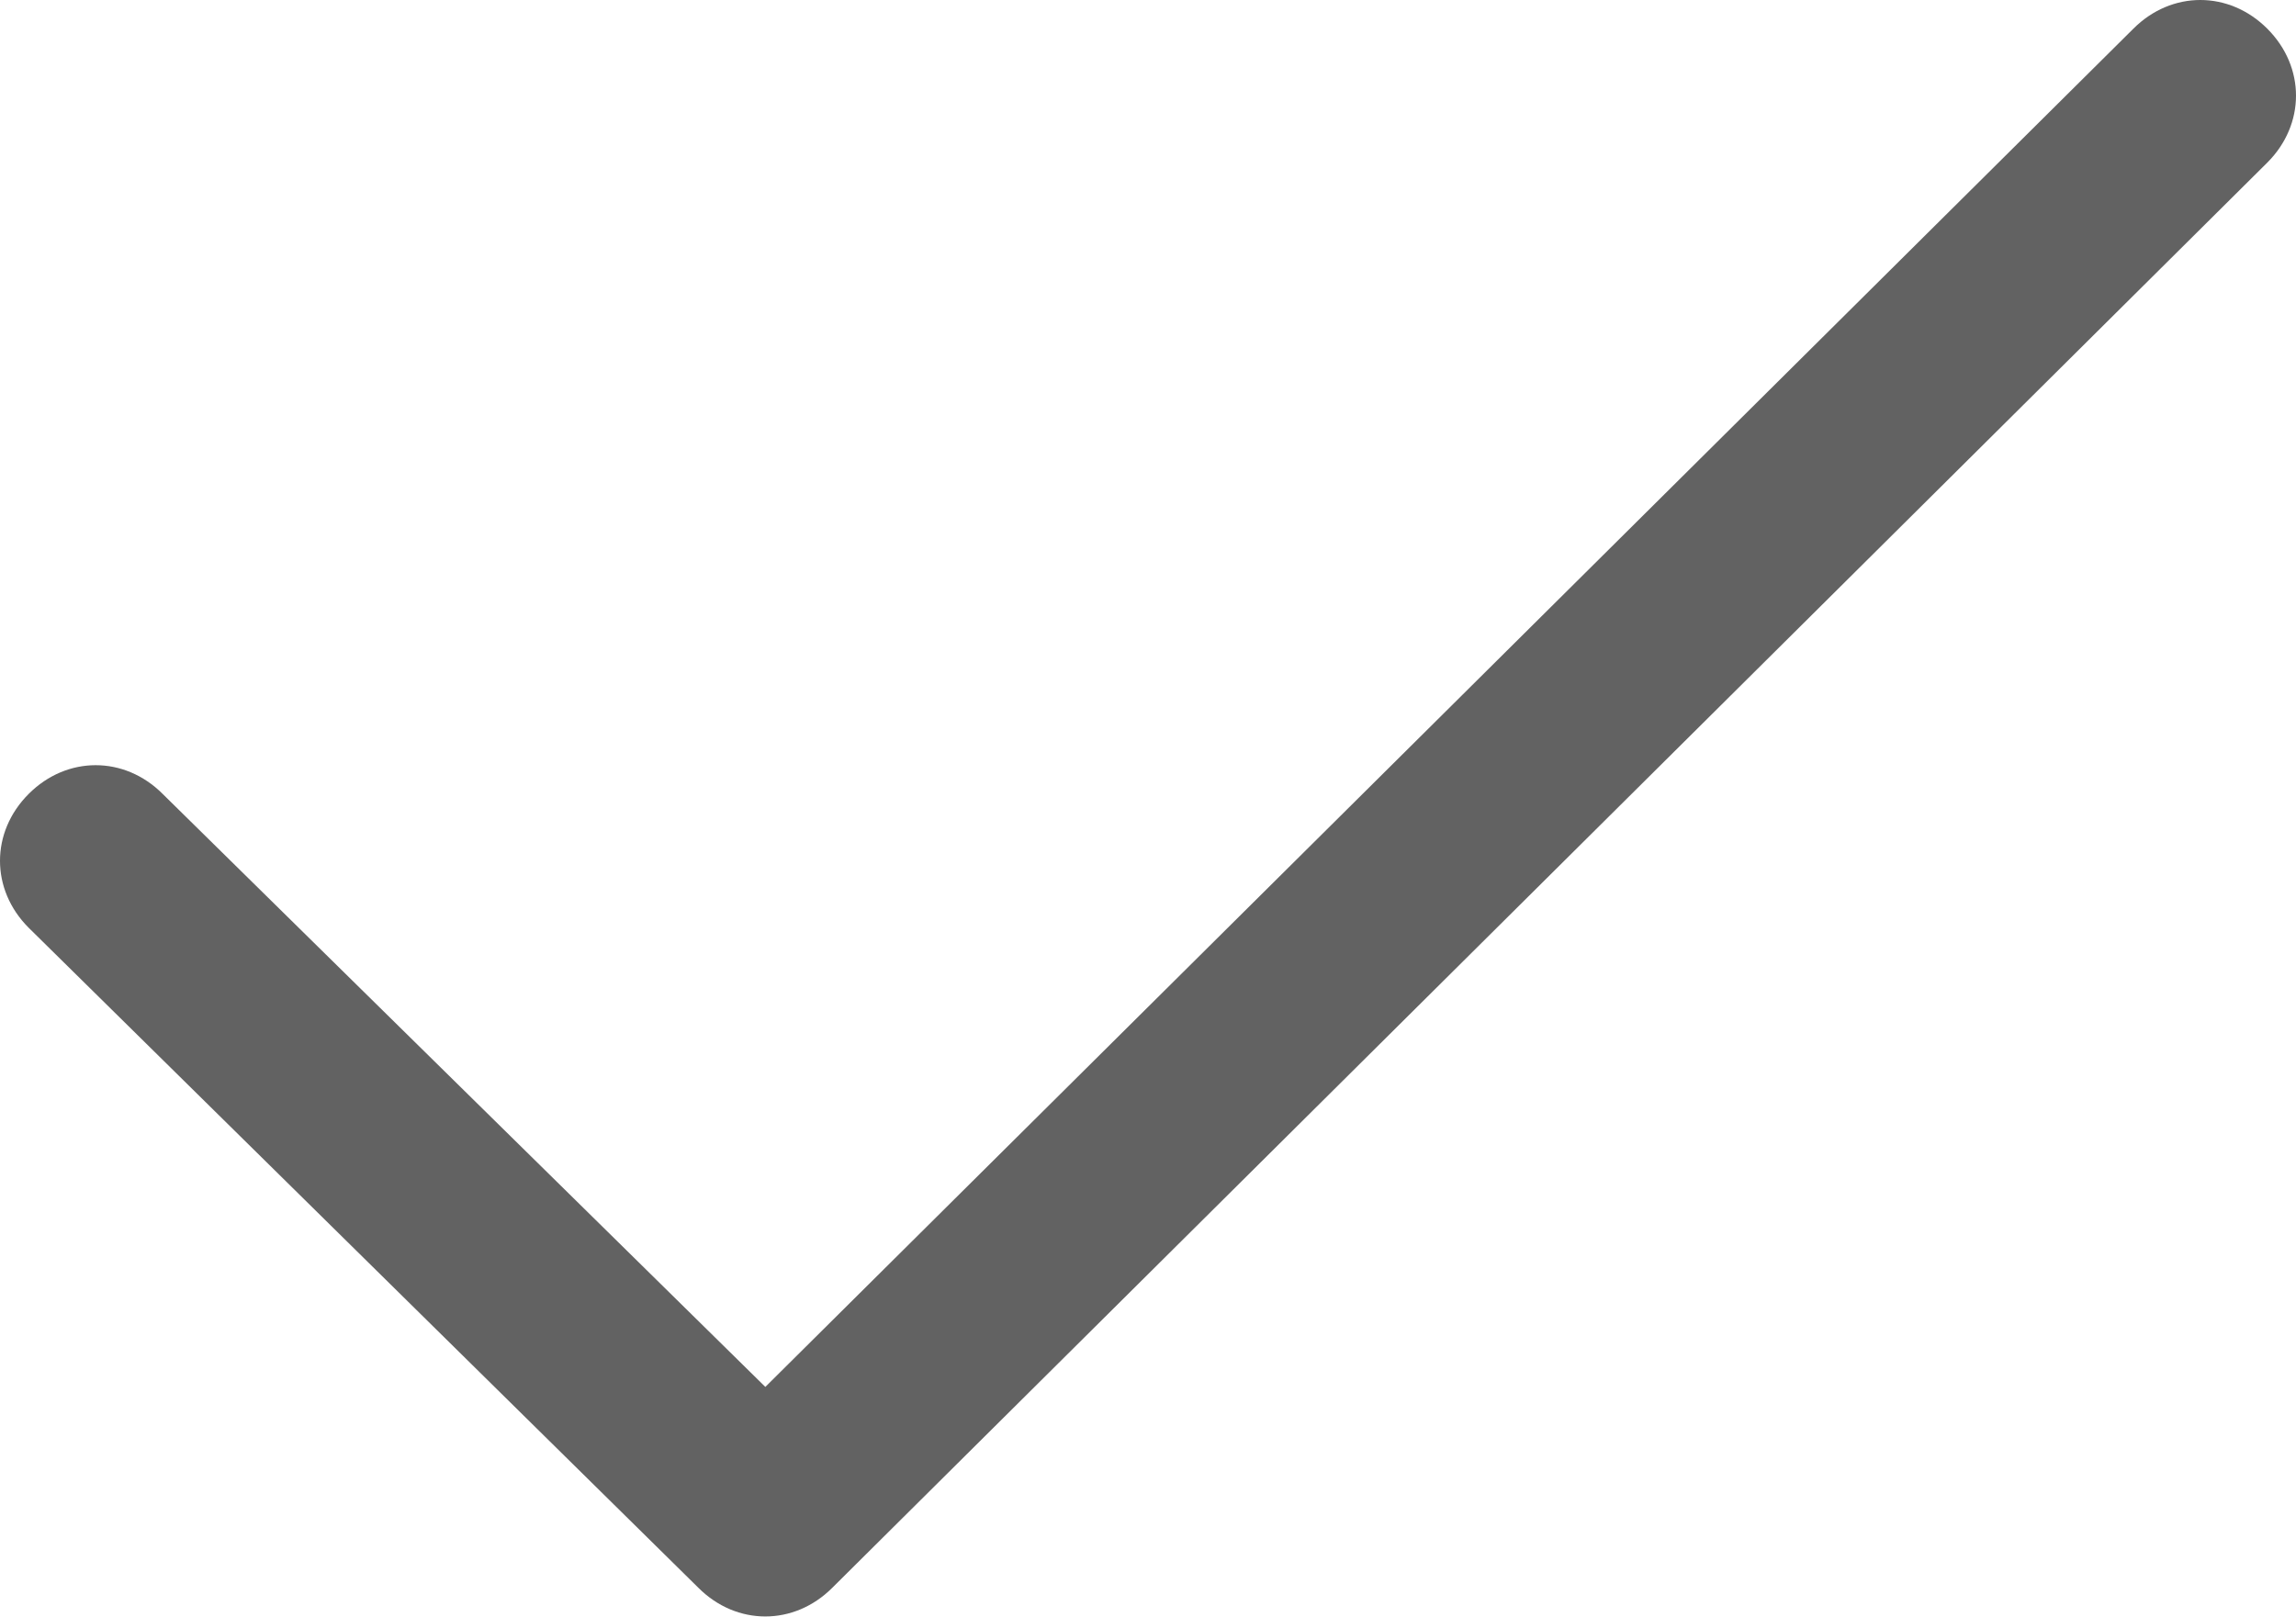
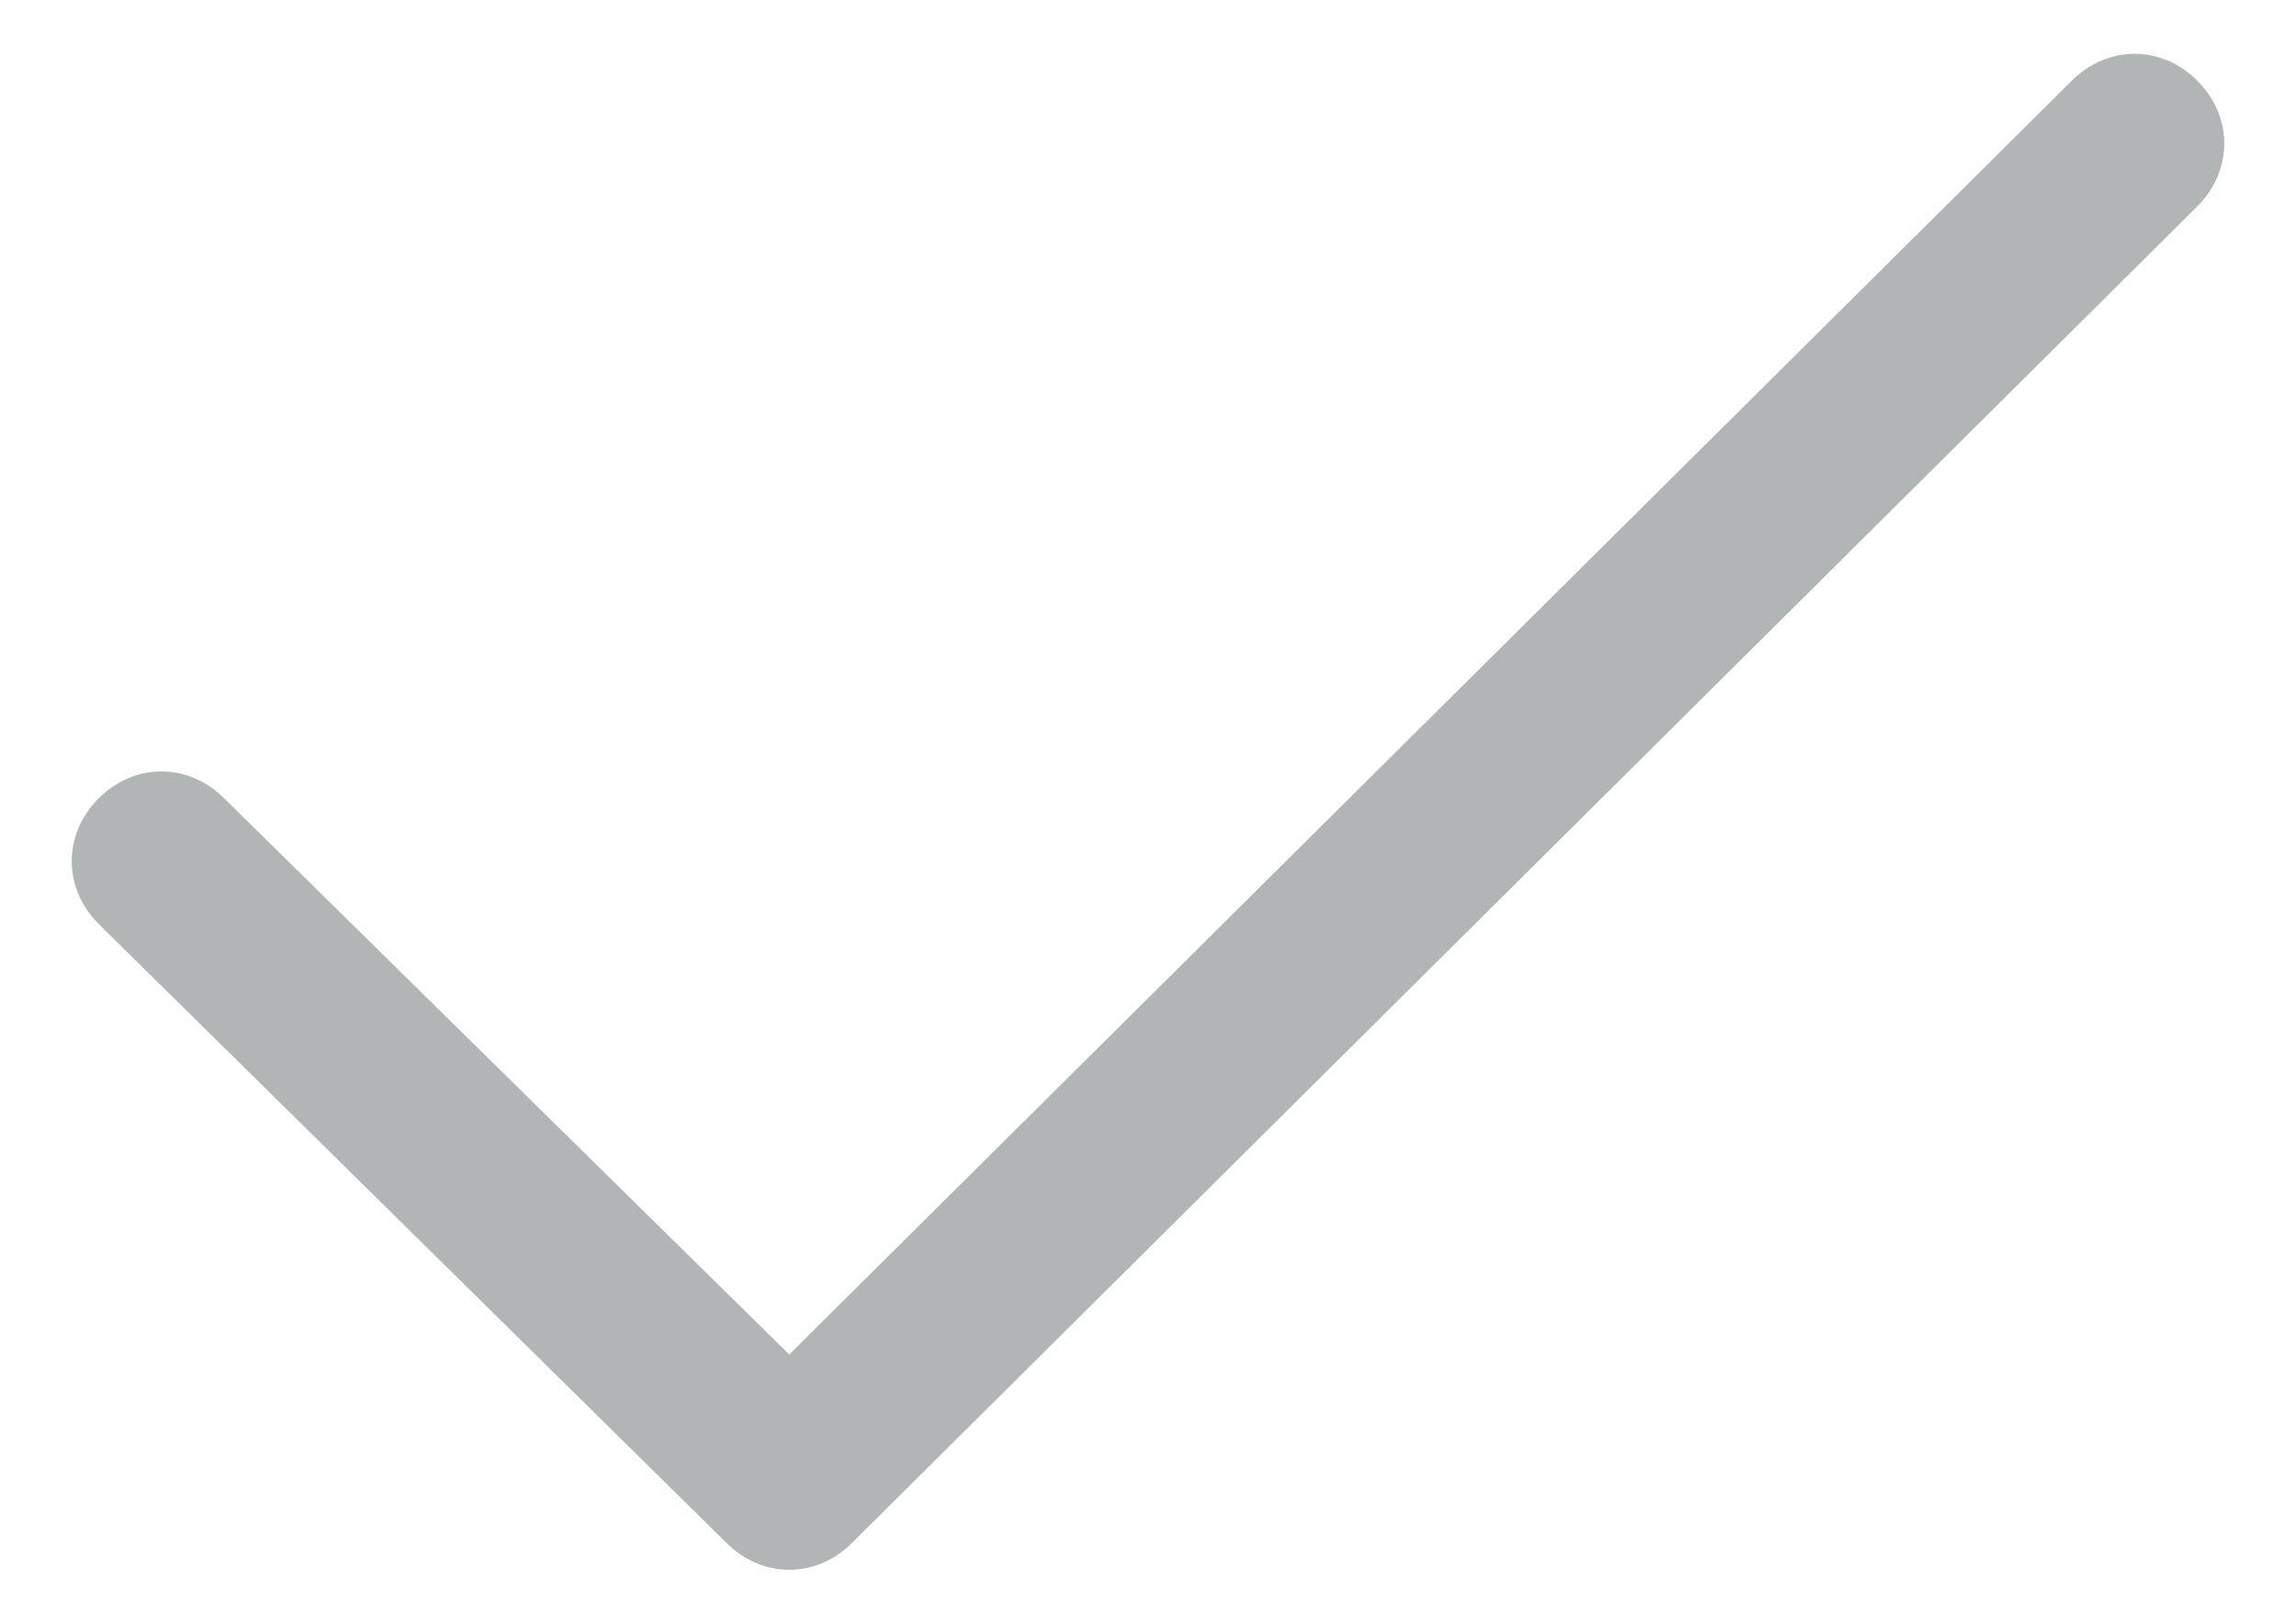
- <svg xmlns="http://www.w3.org/2000/svg" version="1.1" id="Слой_1" x="0px" y="0px" viewBox="0 0 24 16.9" style="enable-background:new 0 0 24 16.9;" xml:space="preserve">
+ <svg xmlns="http://www.w3.org/2000/svg" version="1.1" id="Слой_1" x="0px" y="0px" viewBox="0 0 25.6 18.1" style="enable-background:new 0 0 25.6 18.1;" xml:space="preserve">
  <style type="text/css">
- 	.st0{fill:#626262;}
+ 	.st0{fill:#B1B5B5;}
</style>
-   <path id="Check" class="st0" d="M23.7,0.3c-0.4-0.4-1-0.4-1.4,0L8,14.5L1.7,8.3c-0.4-0.4-1-0.4-1.4,0c-0.4,0.4-0.4,1,0,1.4l7,6.9  c0.4,0.4,1,0.4,1.4,0l15-14.9C24.1,1.3,24.1,0.7,23.7,0.3C23.3-0.1,24.1,0.7,23.7,0.3z" />
+   <path id="Check" class="st0" d="M24.5,0.9c-0.4-0.4-1-0.4-1.4,0L8.8,15.1L2.5,8.9c-0.4-0.4-1-0.4-1.4,0c-0.4,0.4-0.4,1,0,1.4l7,6.9  c0.4,0.4,1,0.4,1.4,0l15-14.9C24.9,1.9,24.9,1.3,24.5,0.9C24.1,0.5,24.9,1.3,24.5,0.9z" />
</svg>
